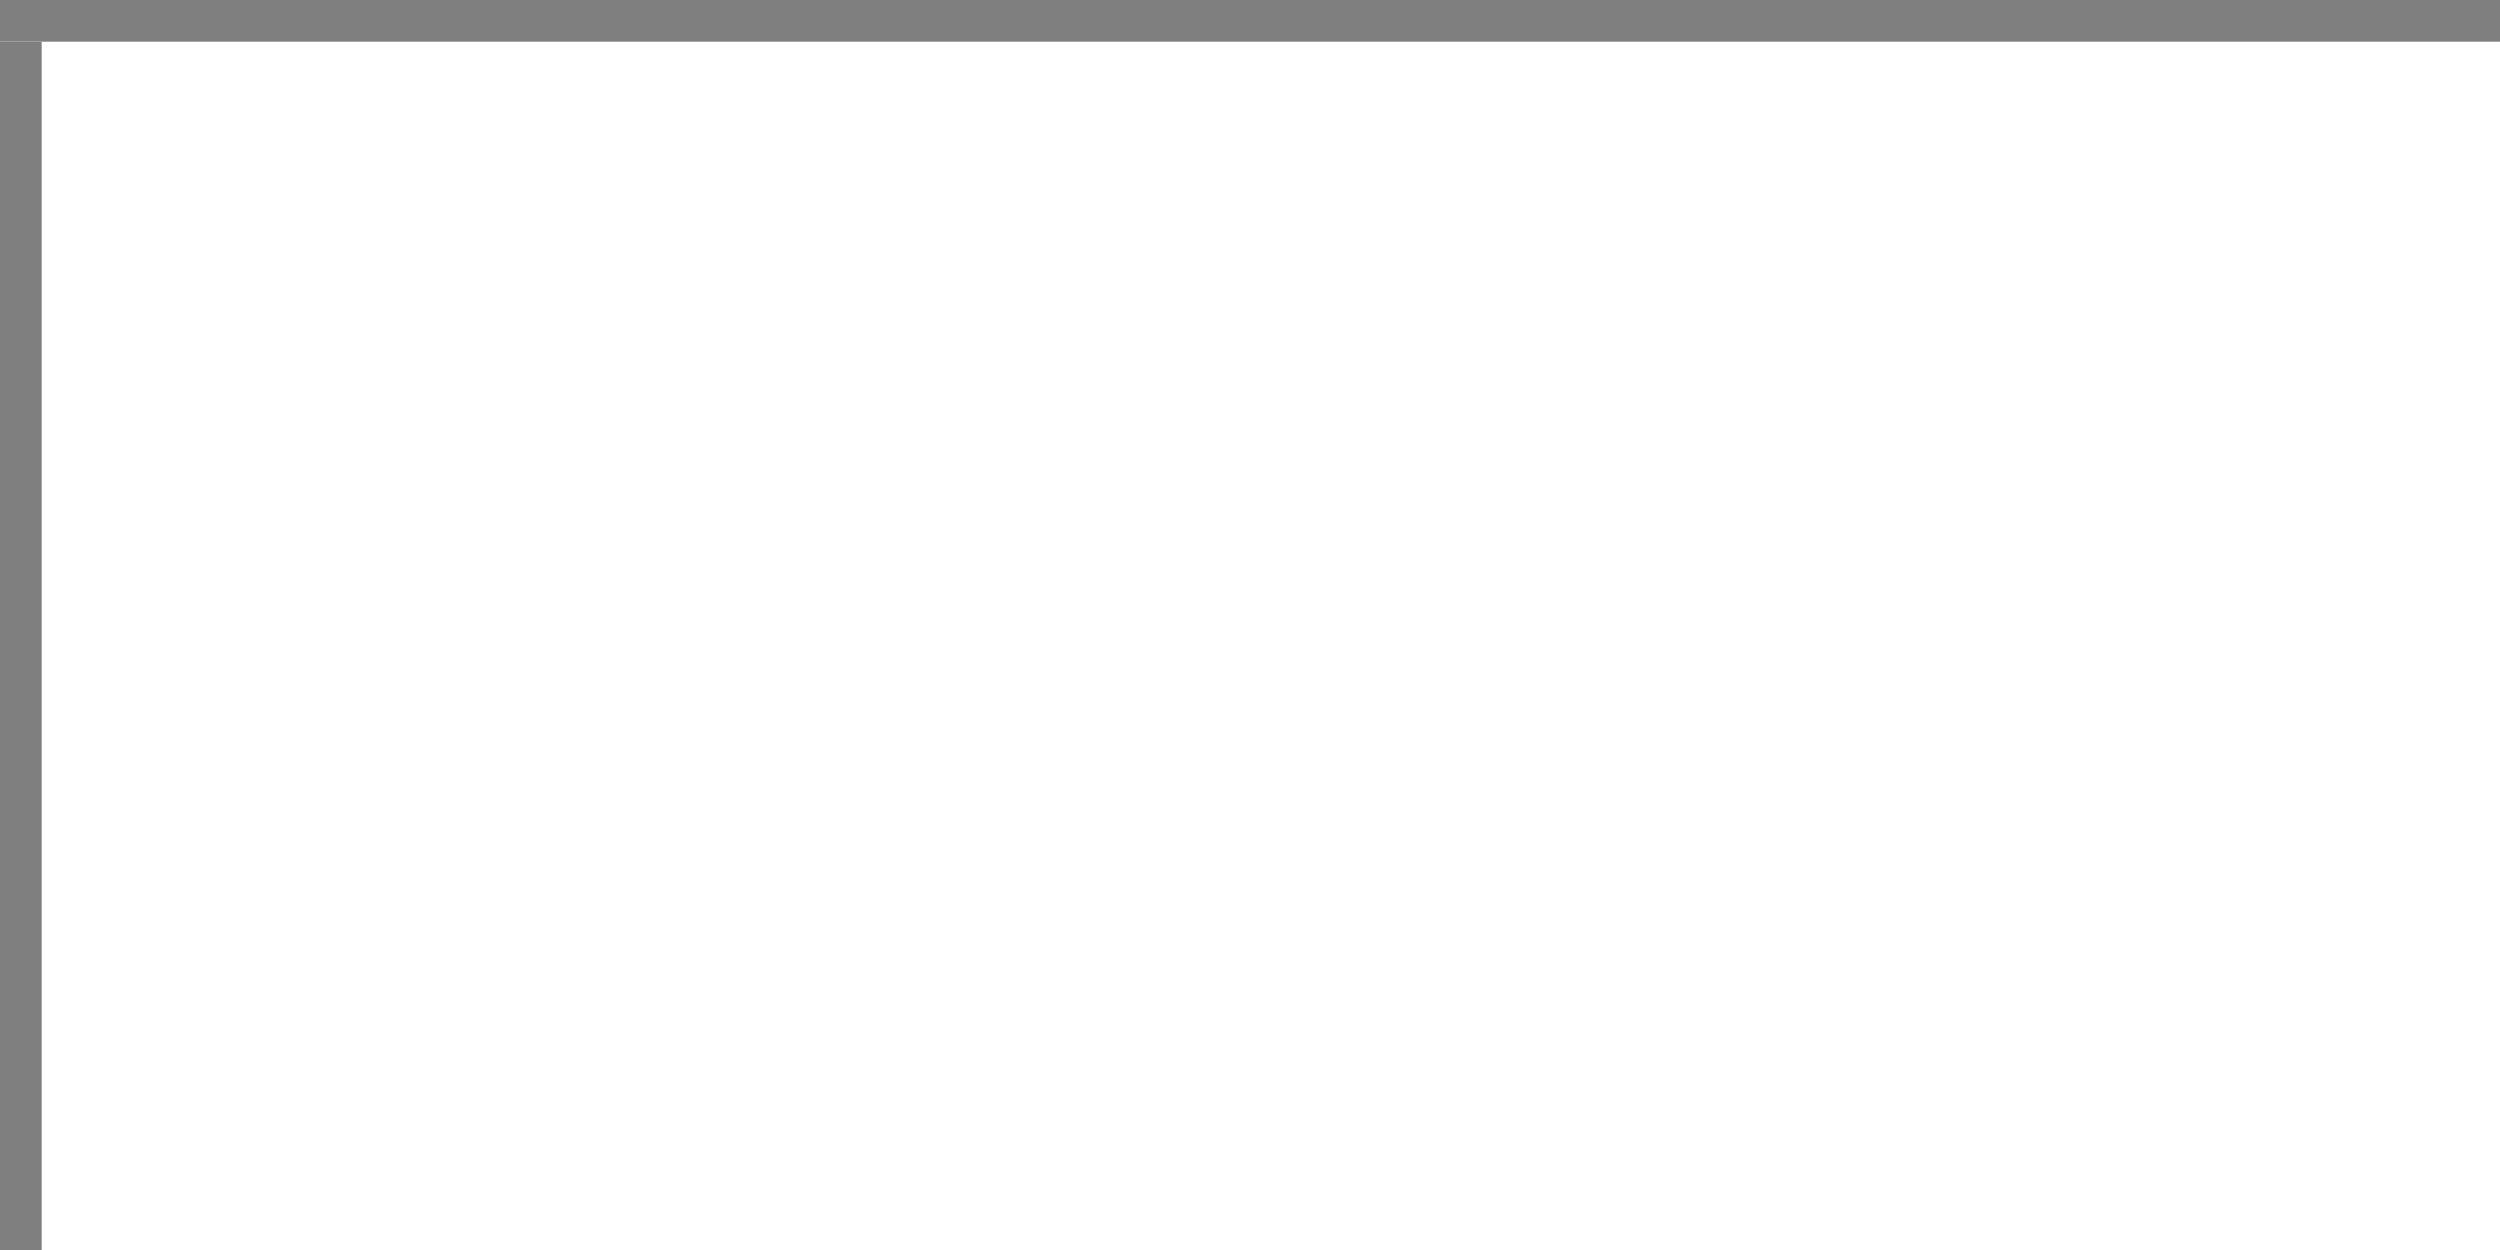
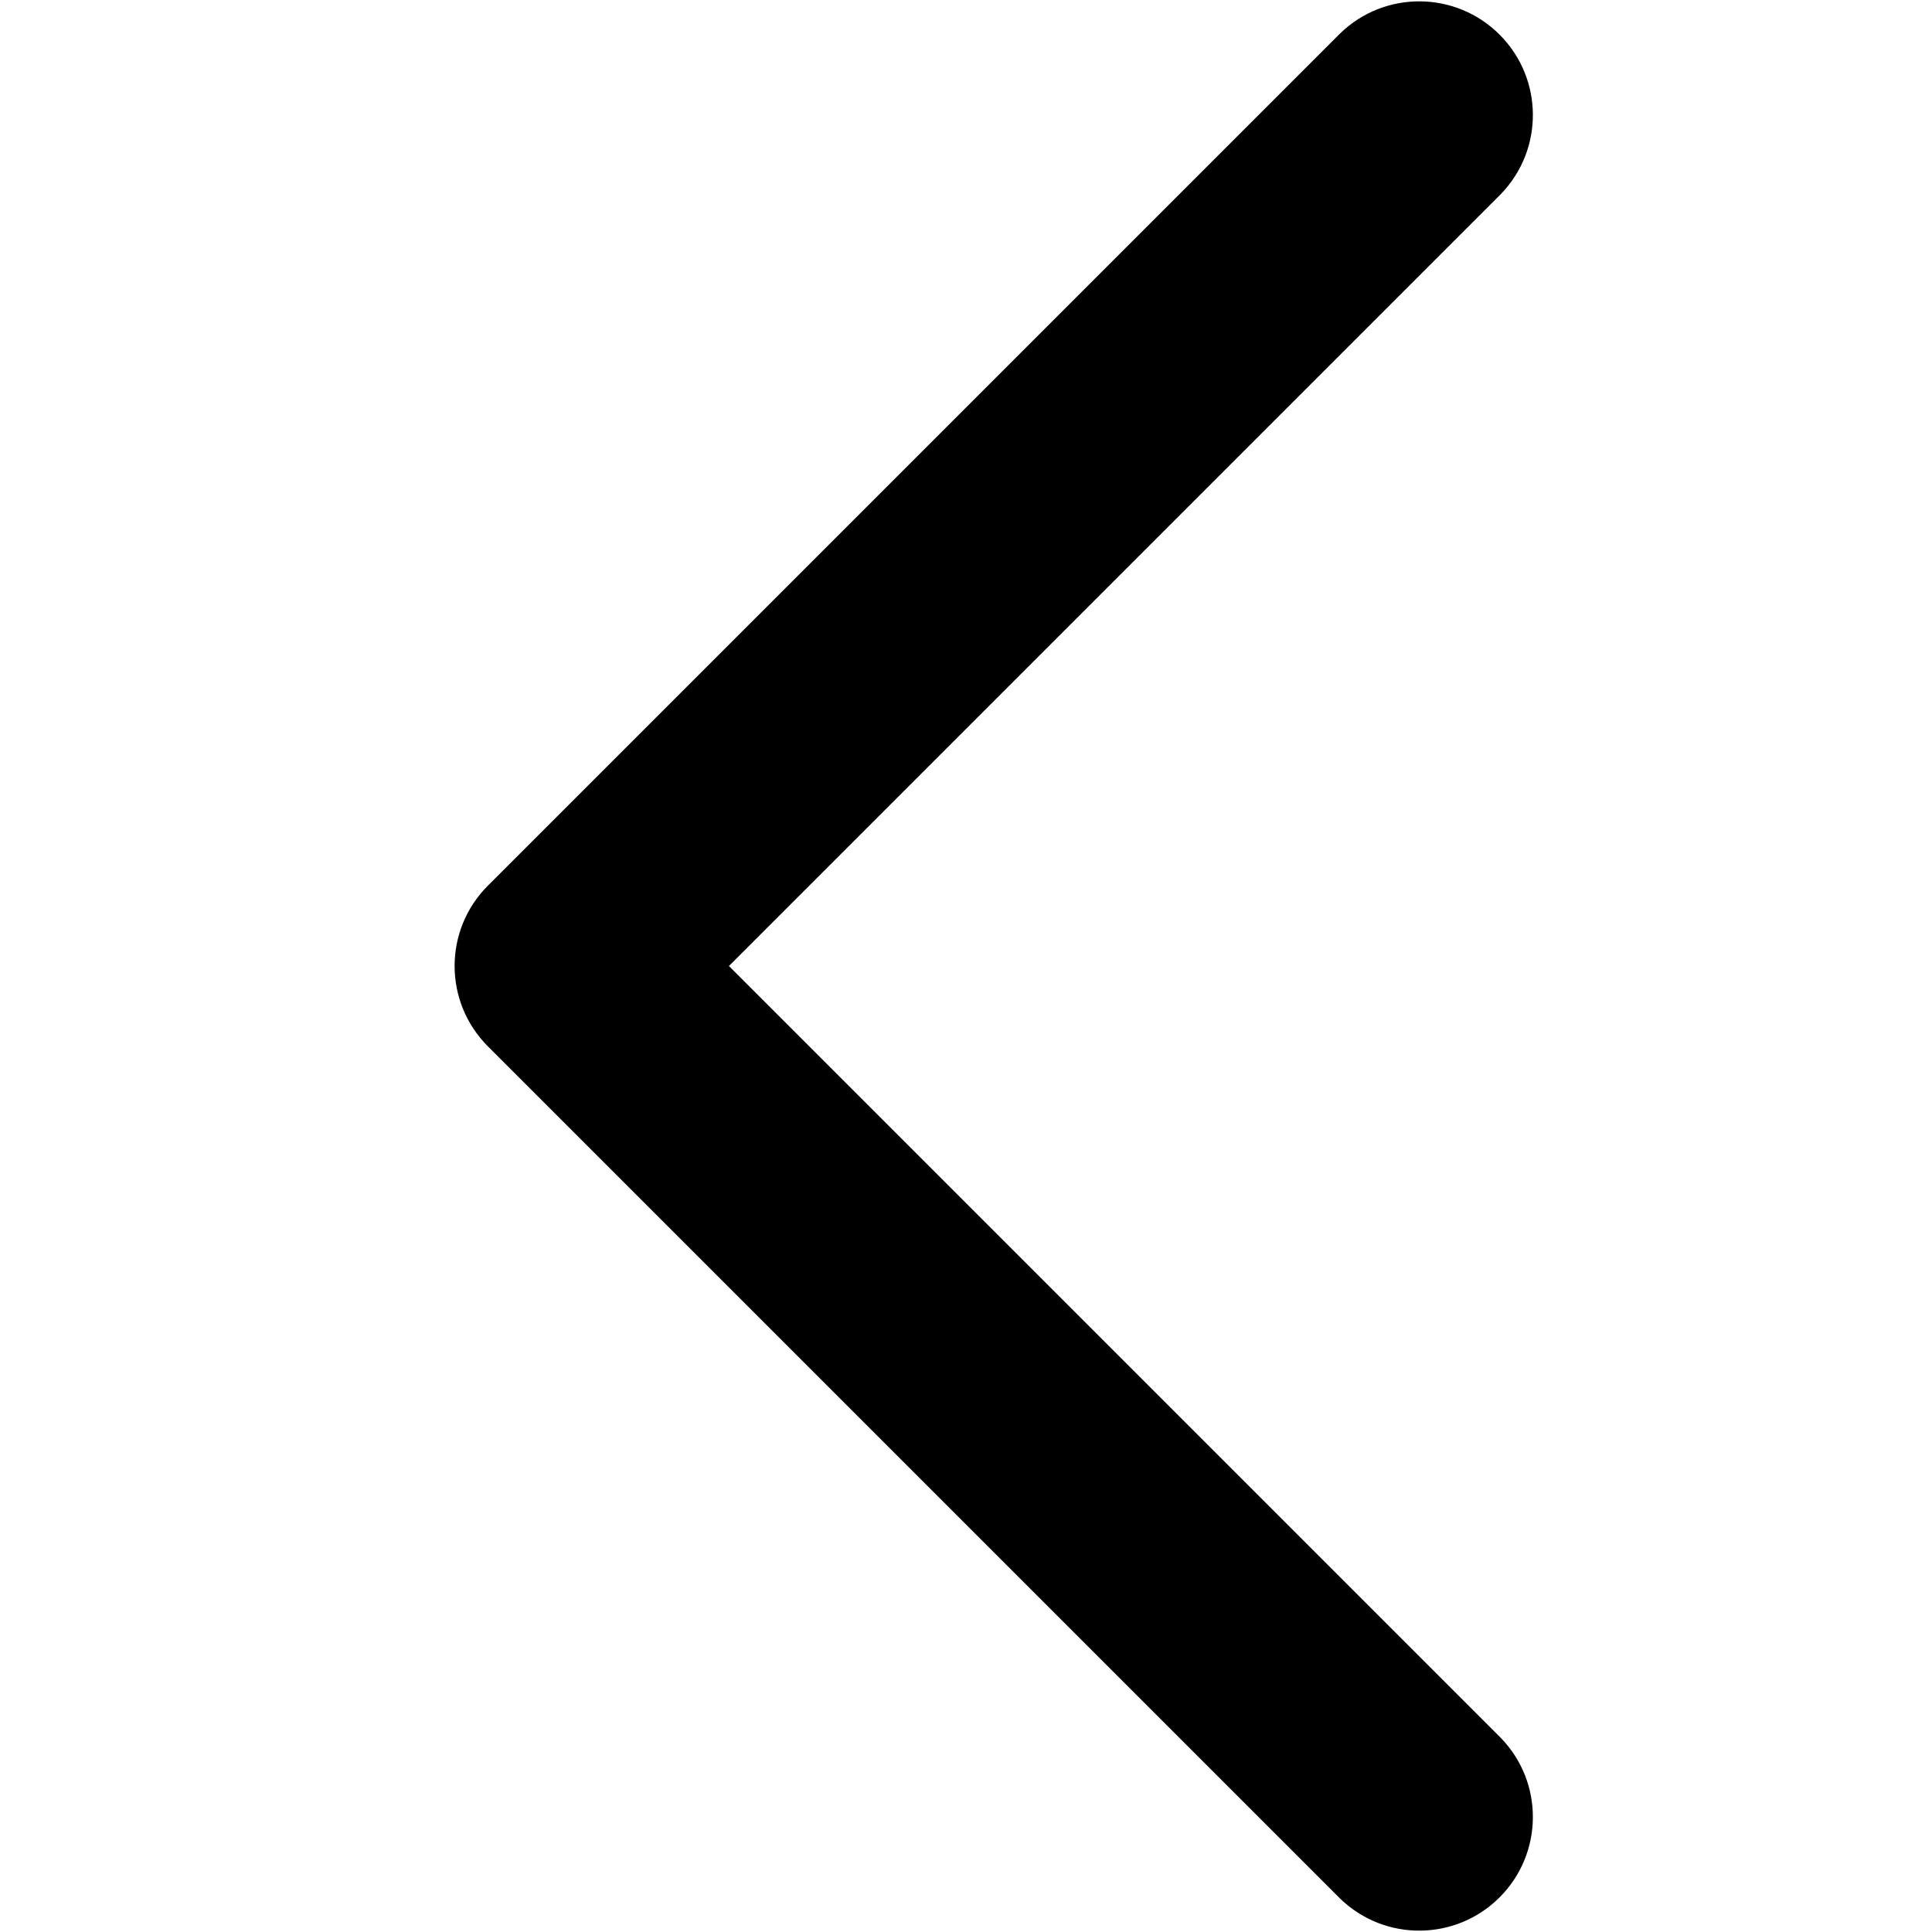
- <svg xmlns="http://www.w3.org/2000/svg" version="1.1" width="60px" height="30px" viewBox="482 210 60 30">
-   <path d="M 1 1  L 60 1  L 60 30  L 1 30  L 1 1  Z " fill-rule="nonzero" fill="rgba(255, 255, 255, 1)" stroke="none" transform="matrix(1 0 0 1 482 210 )" class="fill" />
-   <path d="M 0.5 1  L 0.5 30  " stroke-width="1" stroke-dasharray="0" stroke="rgba(127, 127, 127, 1)" fill="none" transform="matrix(1 0 0 1 482 210 )" class="stroke" />
-   <path d="M 0 0.5  L 60 0.5  " stroke-width="1" stroke-dasharray="0" stroke="rgba(127, 127, 127, 1)" fill="none" transform="matrix(1 0 0 1 482 210 )" class="stroke" />
+ <svg xmlns="http://www.w3.org/2000/svg" t="1783748494214" class="icon" viewBox="0 0 1024 1024" version="1.1" p-id="8572" width="32" height="32">
+   <path d="M795.528 921.178a60.235 60.235 0 0 1-85.173 85.173l-451.765-451.765a60.235 60.235 0 0 1 0-85.173l451.765-451.765a60.235 60.235 0 0 1 85.173 85.173L386.349 512l409.178 409.178z" fill="#000000" p-id="8573" />
</svg>
